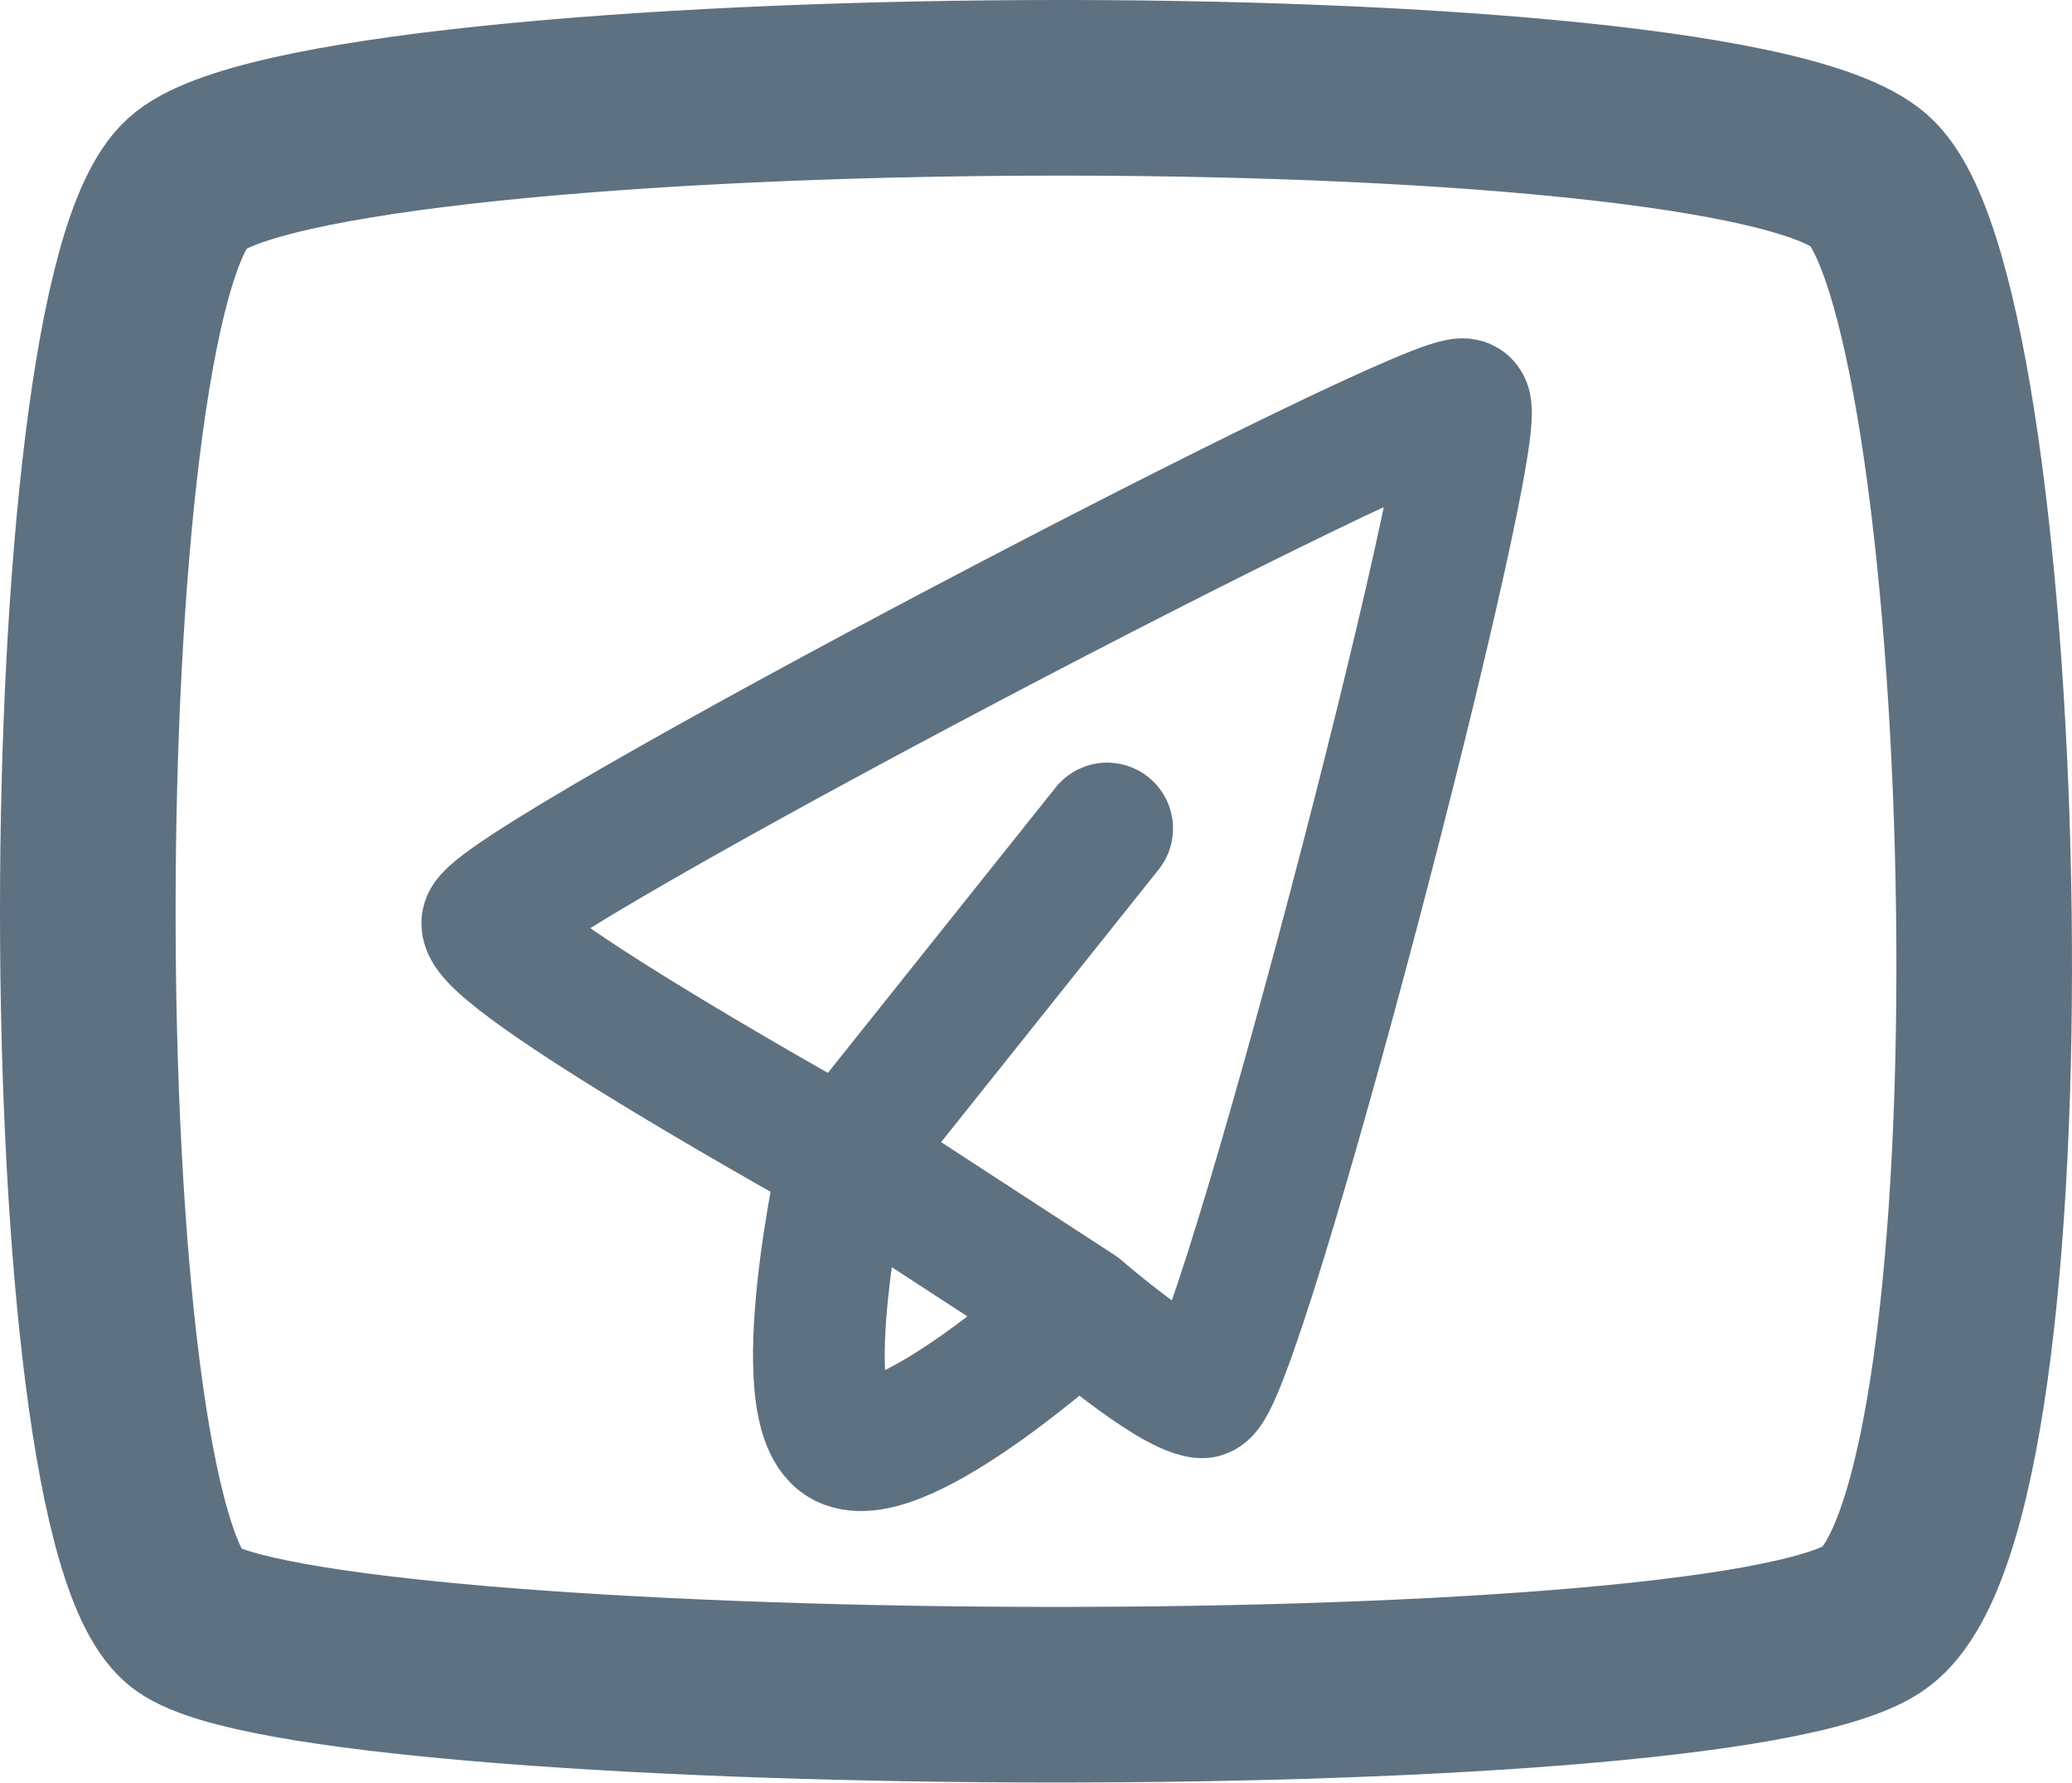
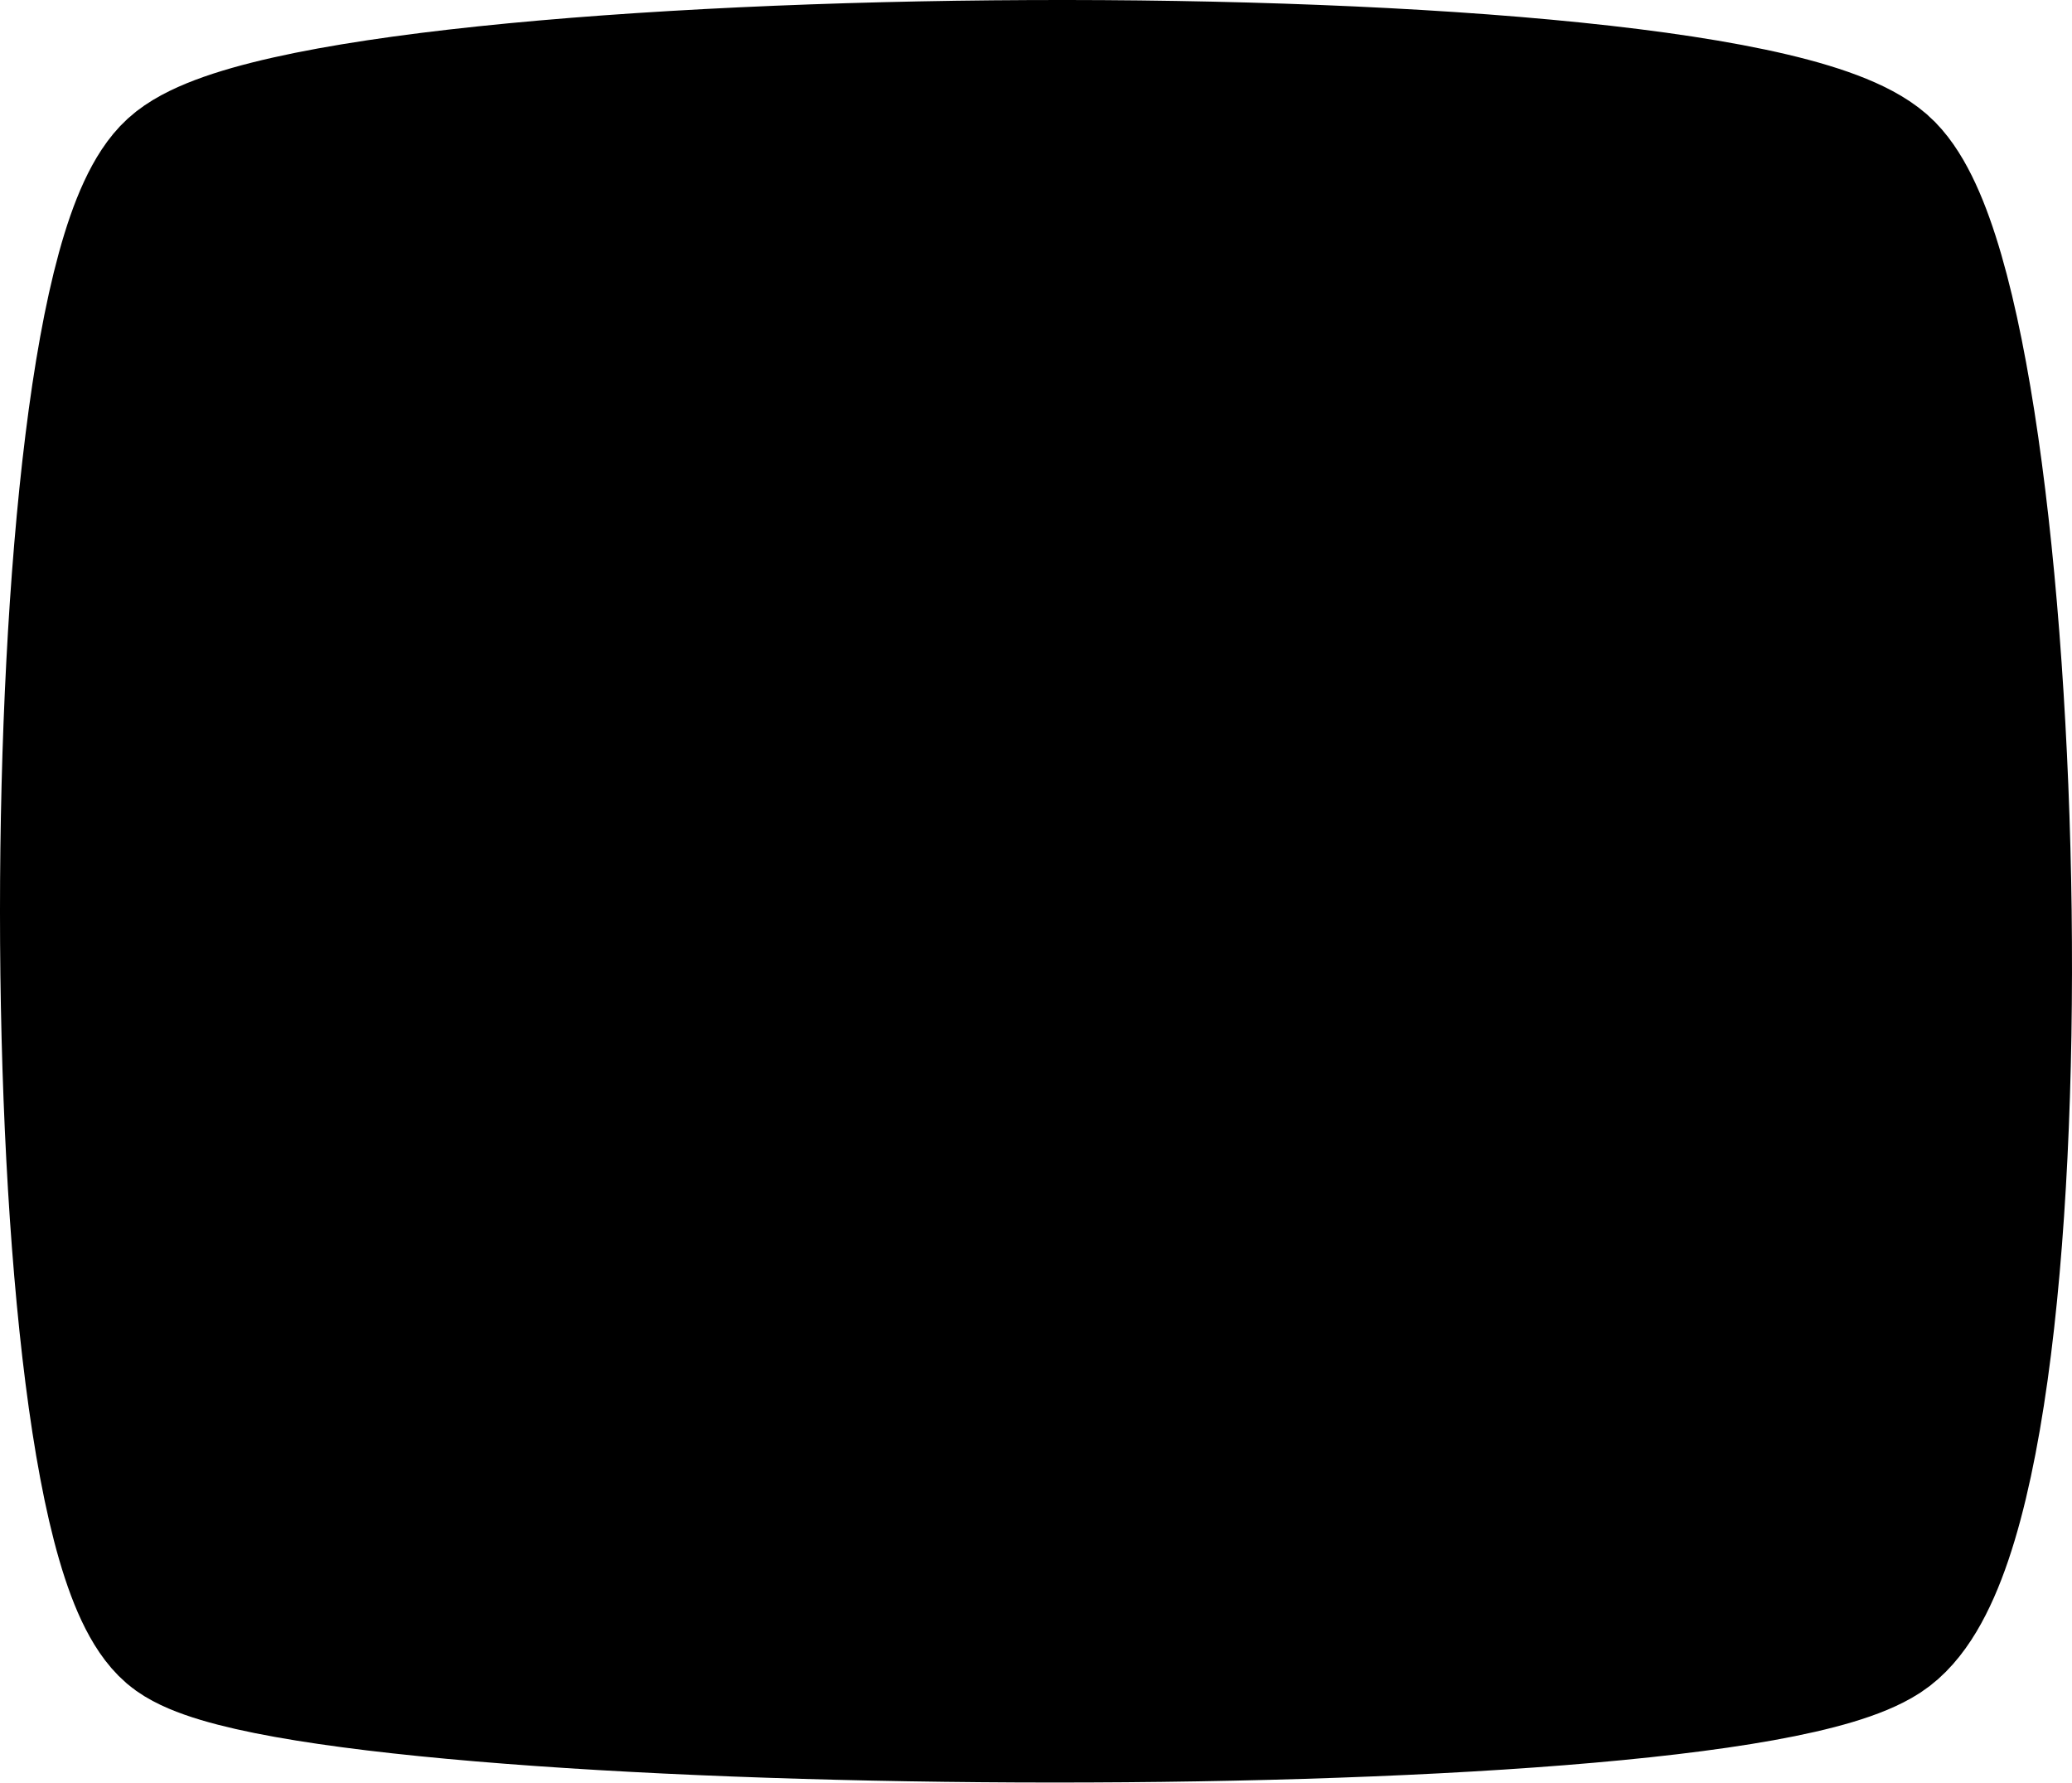
- <svg xmlns="http://www.w3.org/2000/svg" viewBox="0 0 472 406" fill="none">
-   <path d="M192.354 263.699C192.354 263.699 110.988 218.699 110.988 210.266C110.988 201.832 327.965 88.398 333.576 92.148C339.188 95.898 281.202 318.071 273.721 317.133C266.239 316.196 245.663 298.389 245.663 298.389M192.354 263.699L252.21 188.704M192.354 263.699C192.354 263.699 179.261 321.816 192.354 328.383C205.448 334.949 245.663 298.389 245.663 298.389M192.354 263.699L245.663 298.389" stroke="#5E7181" stroke-width="30" stroke-linecap="round" />
-   <path d="M42.584 368.79C12.472 347.398 12.472 69.294 42.584 41.79C72.696 14.285 396.403 11.229 426.515 41.79C456.627 72.35 464.155 344.342 426.515 368.79C388.875 393.239 72.696 390.183 42.584 368.79Z" stroke="#5E7181" stroke-width="40" stroke-linecap="round" />
+ <svg xmlns="http://www.w3.org/2000/svg" viewBox="0 0 472 406">
+   <path d="M192.354 263.699C192.354 263.699 110.988 218.699 110.988 210.266C110.988 201.832 327.965 88.398 333.576 92.148C339.188 95.898 281.202 318.071 273.721 317.133C266.239 316.196 245.663 298.389 245.663 298.389M192.354 263.699L252.21 188.704M192.354 263.699C192.354 263.699 179.261 321.816 192.354 328.383C205.448 334.949 245.663 298.389 245.663 298.389M192.354 263.699L245.663 298.389" stroke="currentColor" stroke-width="30" stroke-linecap="round" />
+   <path d="M42.584 368.79C12.472 347.398 12.472 69.294 42.584 41.79C72.696 14.285 396.403 11.229 426.515 41.79C456.627 72.35 464.155 344.342 426.515 368.79C388.875 393.239 72.696 390.183 42.584 368.79Z" stroke="currentColor" stroke-width="40" stroke-linecap="round" />
</svg>
